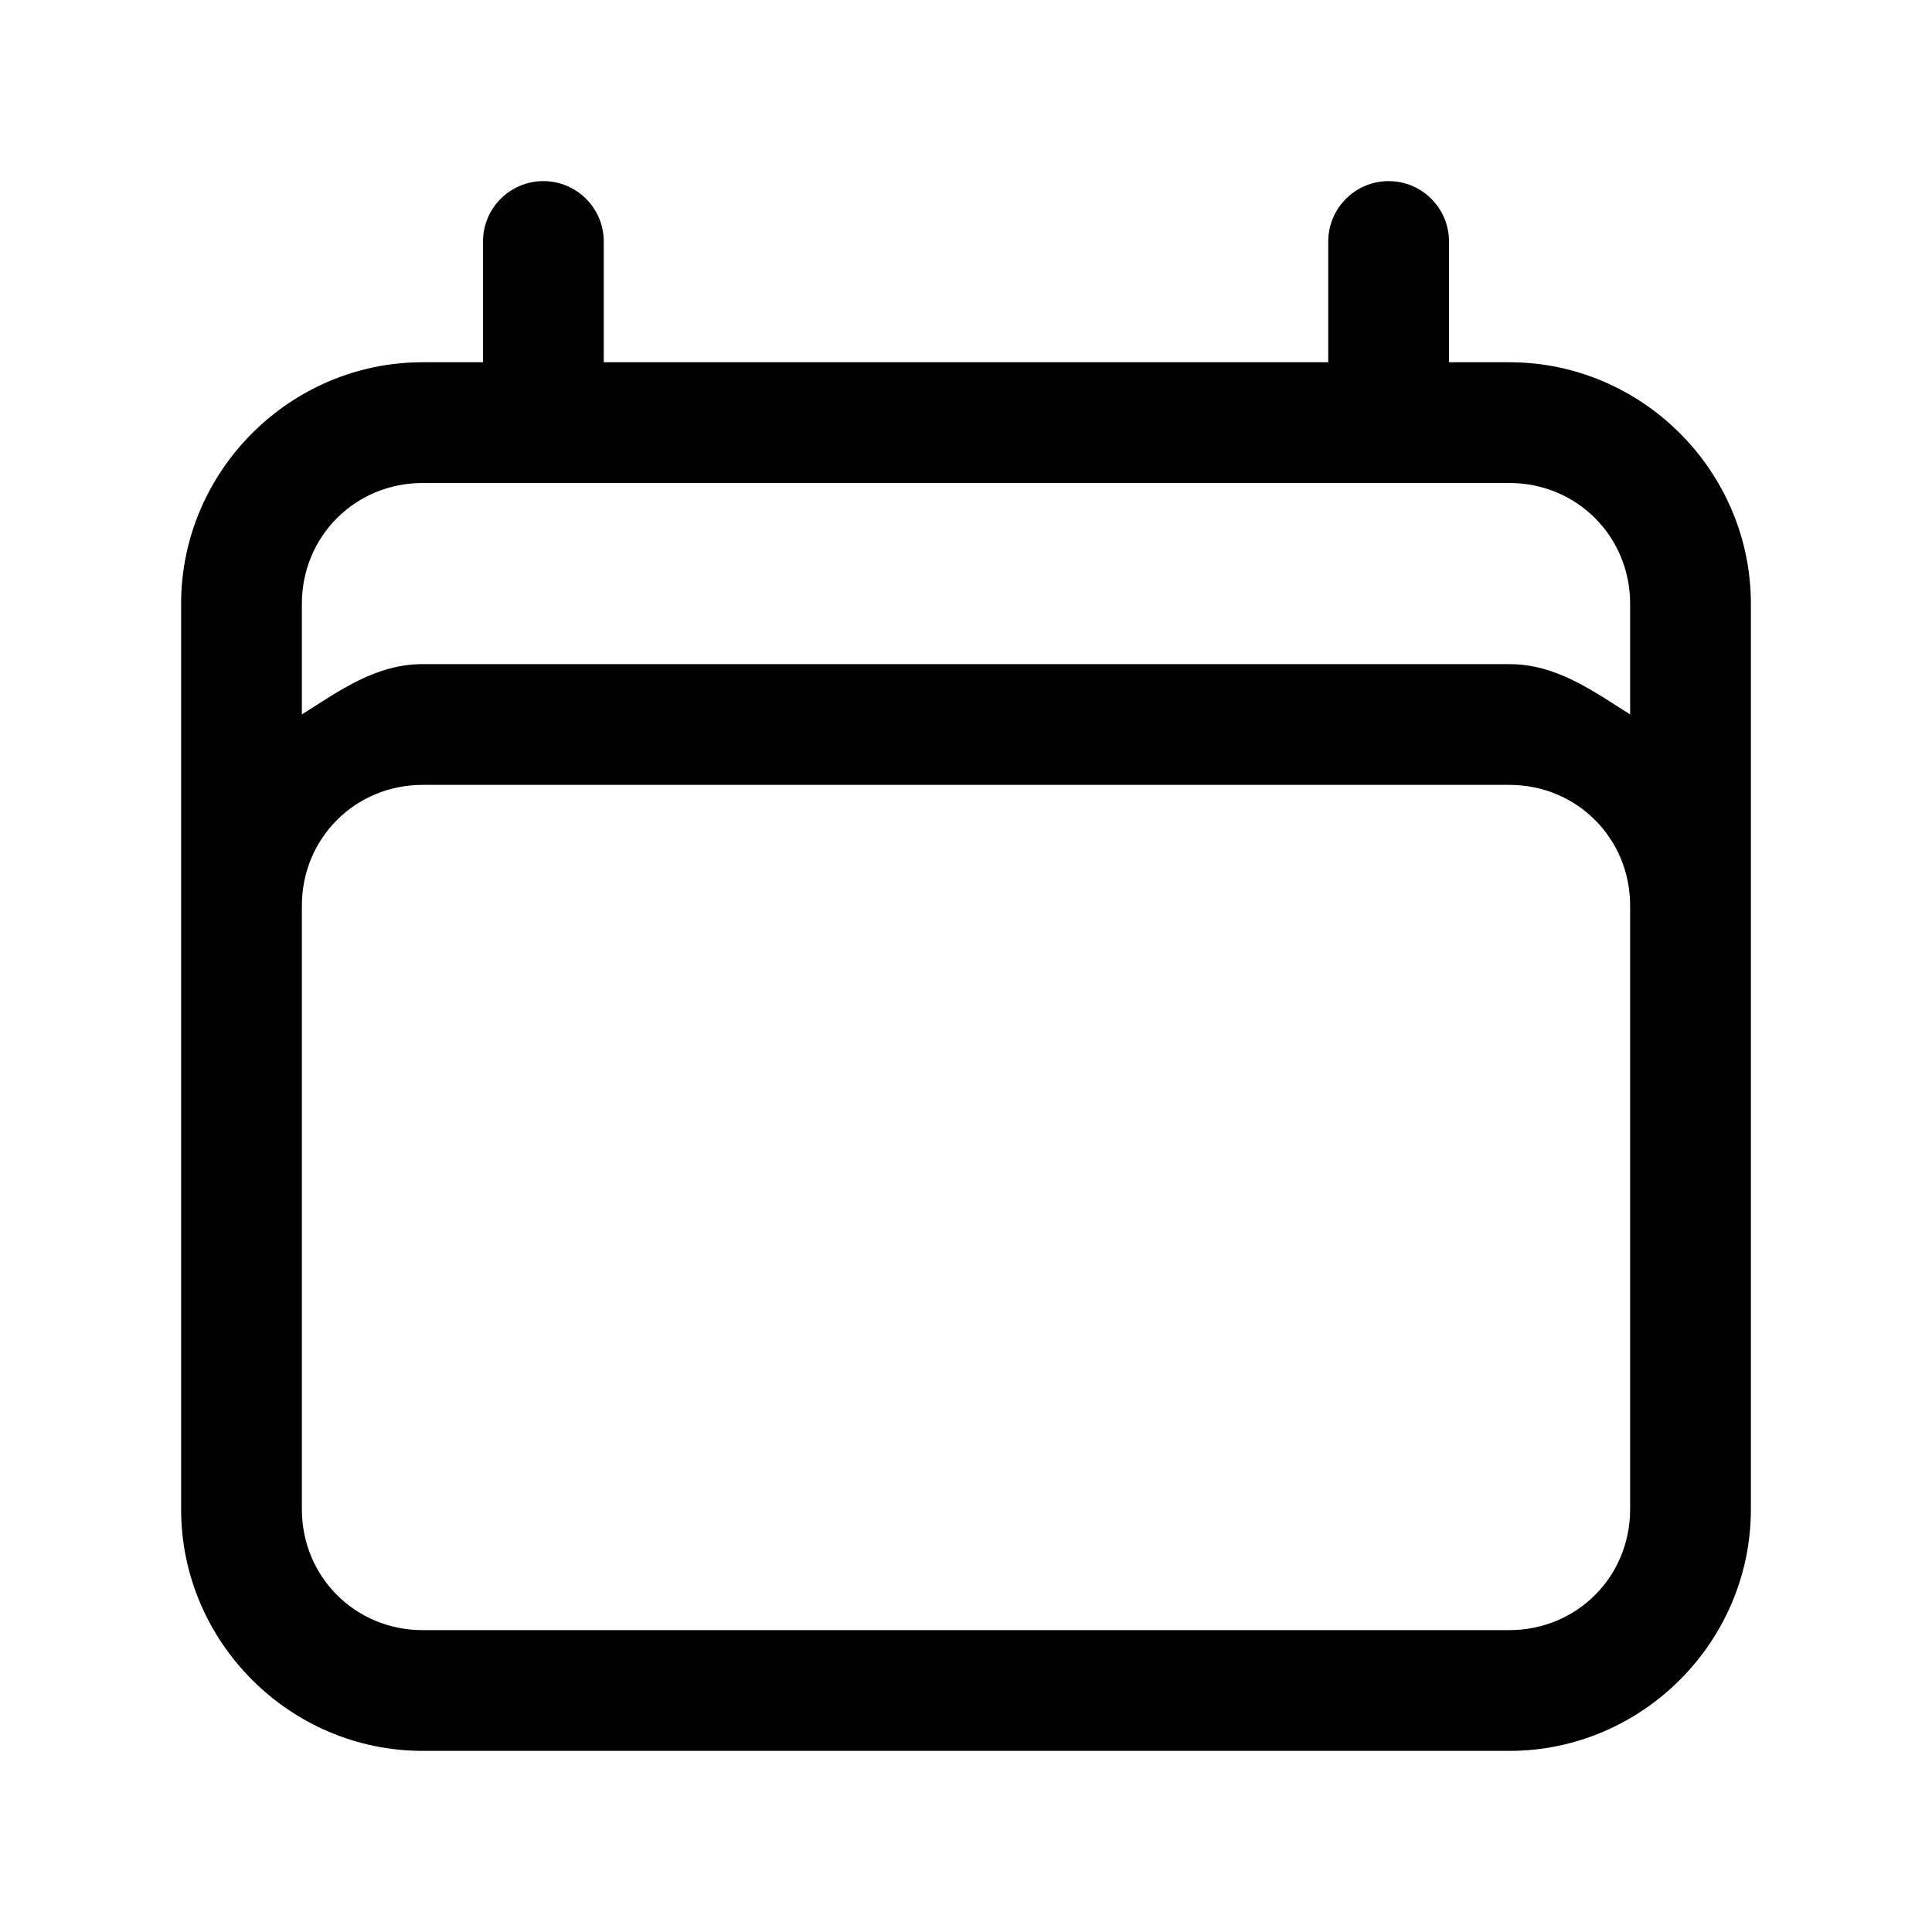
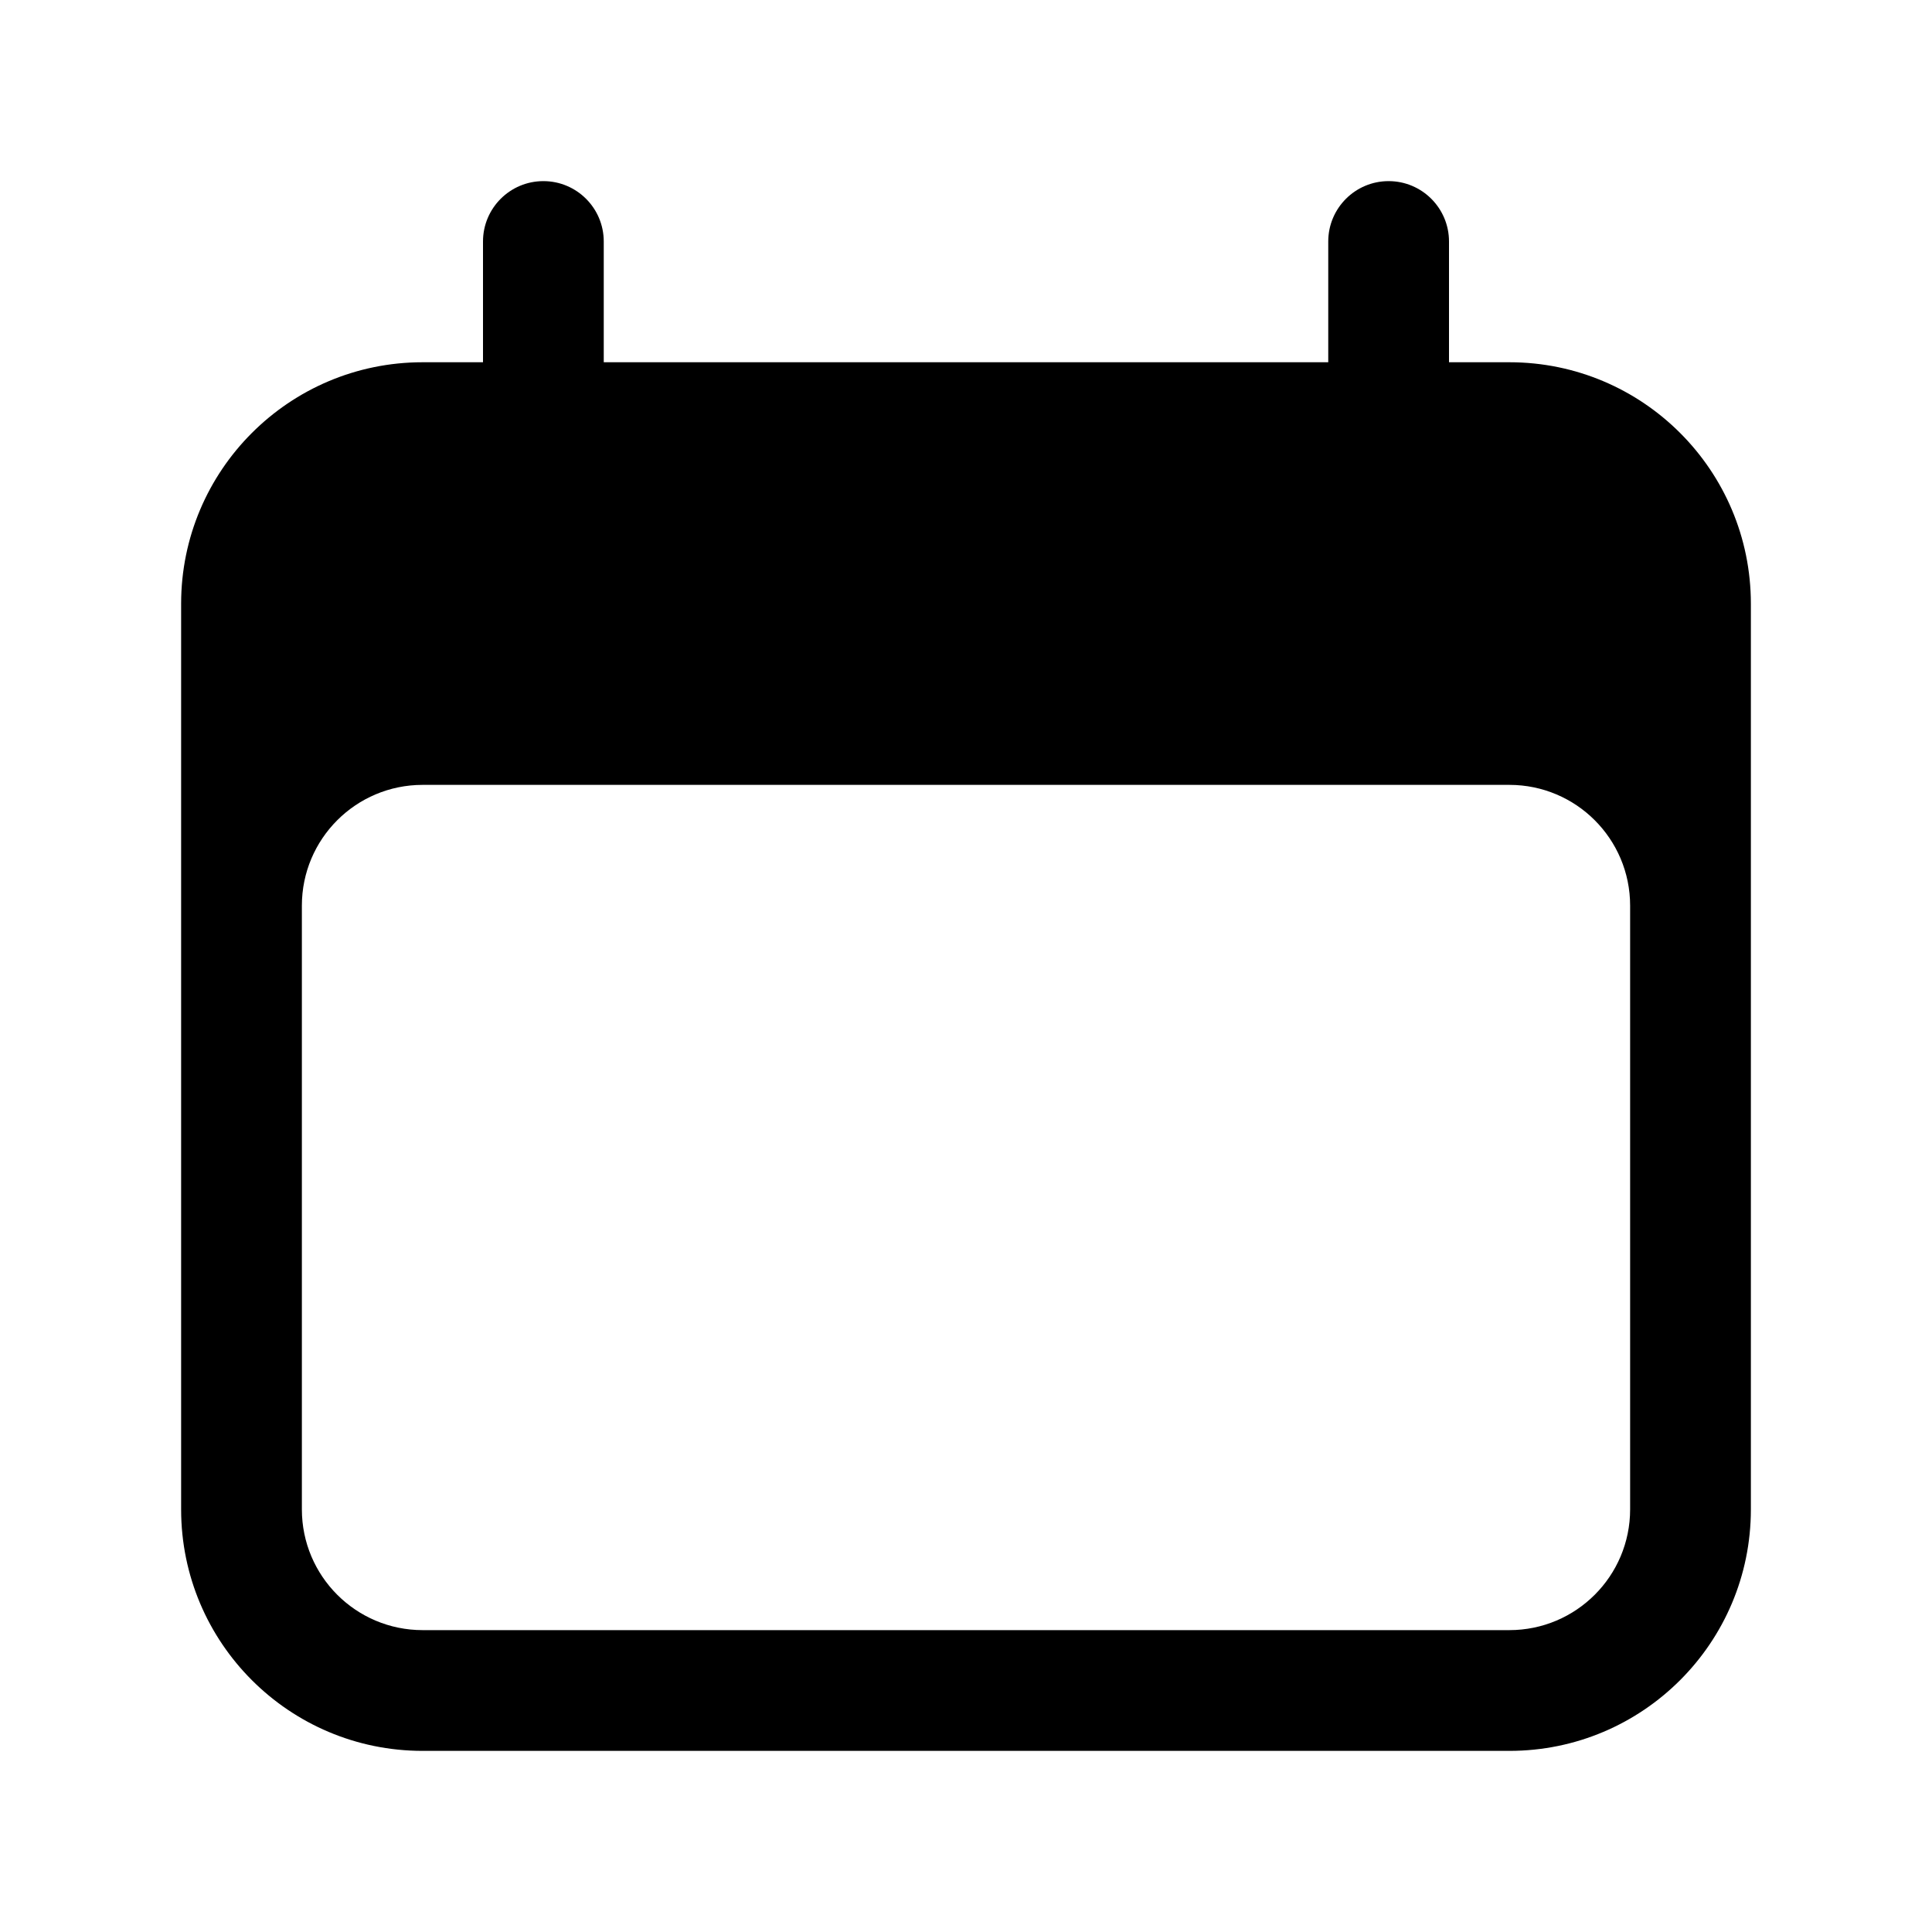
- <svg xmlns="http://www.w3.org/2000/svg" width="24" height="24" viewBox="0 0 24 24" version="1.1" id="svg1">
-   <defs id="defs1" />
-   <path style="baseline-shift:baseline;display:inline;overflow:visible;vector-effect:none;fill:currentColor;stroke-linecap:round;stroke-linejoin:round;enable-background:accumulate;stop-color:#000000;stop-opacity:1;opacity:1" d="M 6.75,2.25 A 0.75,0.75 0 0 0 6,3 V 4.5 H 5.25 c -1.648,0 -3,1.352 -3,3 v 3.75 7.5 c 0,1.648 1.352,3 3,3 h 13.5 c 1.648,0 3,-1.352 3,-3 V 11.25 7.5 c 0,-1.648 -1.352,-3 -3,-3 H 18 V 3 A 0.75,0.75 0 0 0 17.25,2.25 0.75,0.75 0 0 0 16.5,3 v 1.5 h -9 V 3 A 0.75,0.75 0 0 0 6.75,2.25 Z M 5.25,6 h 1.5 10.5 1.5 c 0.837,0 1.5,0.663 1.5,1.5 V 8.875 C 19.787,8.583 19.334,8.25 18.75,8.25 H 5.25 c -0.584,0 -1.037,0.333 -1.5,0.625 V 7.5 C 3.75,6.663 4.413,6 5.25,6 Z m 0,3.75 h 13.5 c 0.837,0 1.5,0.663 1.5,1.5 v 7.5 c 0,0.837 -0.663,1.5 -1.5,1.5 H 5.25 c -0.837,0 -1.5,-0.663 -1.5,-1.5 v -7.5 c 0,-0.837 0.663,-1.5 1.5,-1.5 z" id="path1" />
+ <svg xmlns="http://www.w3.org/2000/svg" width="24" height="24" viewBox="0 0 24 24" fill="currentColor">
+   <path fill-rule="evenodd" d="M6.75 2.25A.75.75 0 0 1 7.5 3v1.5h9V3a.75.75 0 0 1 1.5 0v1.5h.75a3 3 0 0 1 3 3v11.25a3 3 0 0 1-3 3H5.25a3 3 0 0 1-3-3V7.5a3 3 0 0 1 3-3H6V3a.75.75 0 0 1 .75-.75Zm13.5 9a1.5 1.5 0 0 0-1.5-1.5H5.25a1.5 1.5 0 0 0-1.5 1.5v7.5a1.5 1.5 0 0 0 1.5 1.5h13.5a1.5 1.5 0 0 0 1.5-1.5v-7.5Z" clip-rule="evenodd" />
</svg>
